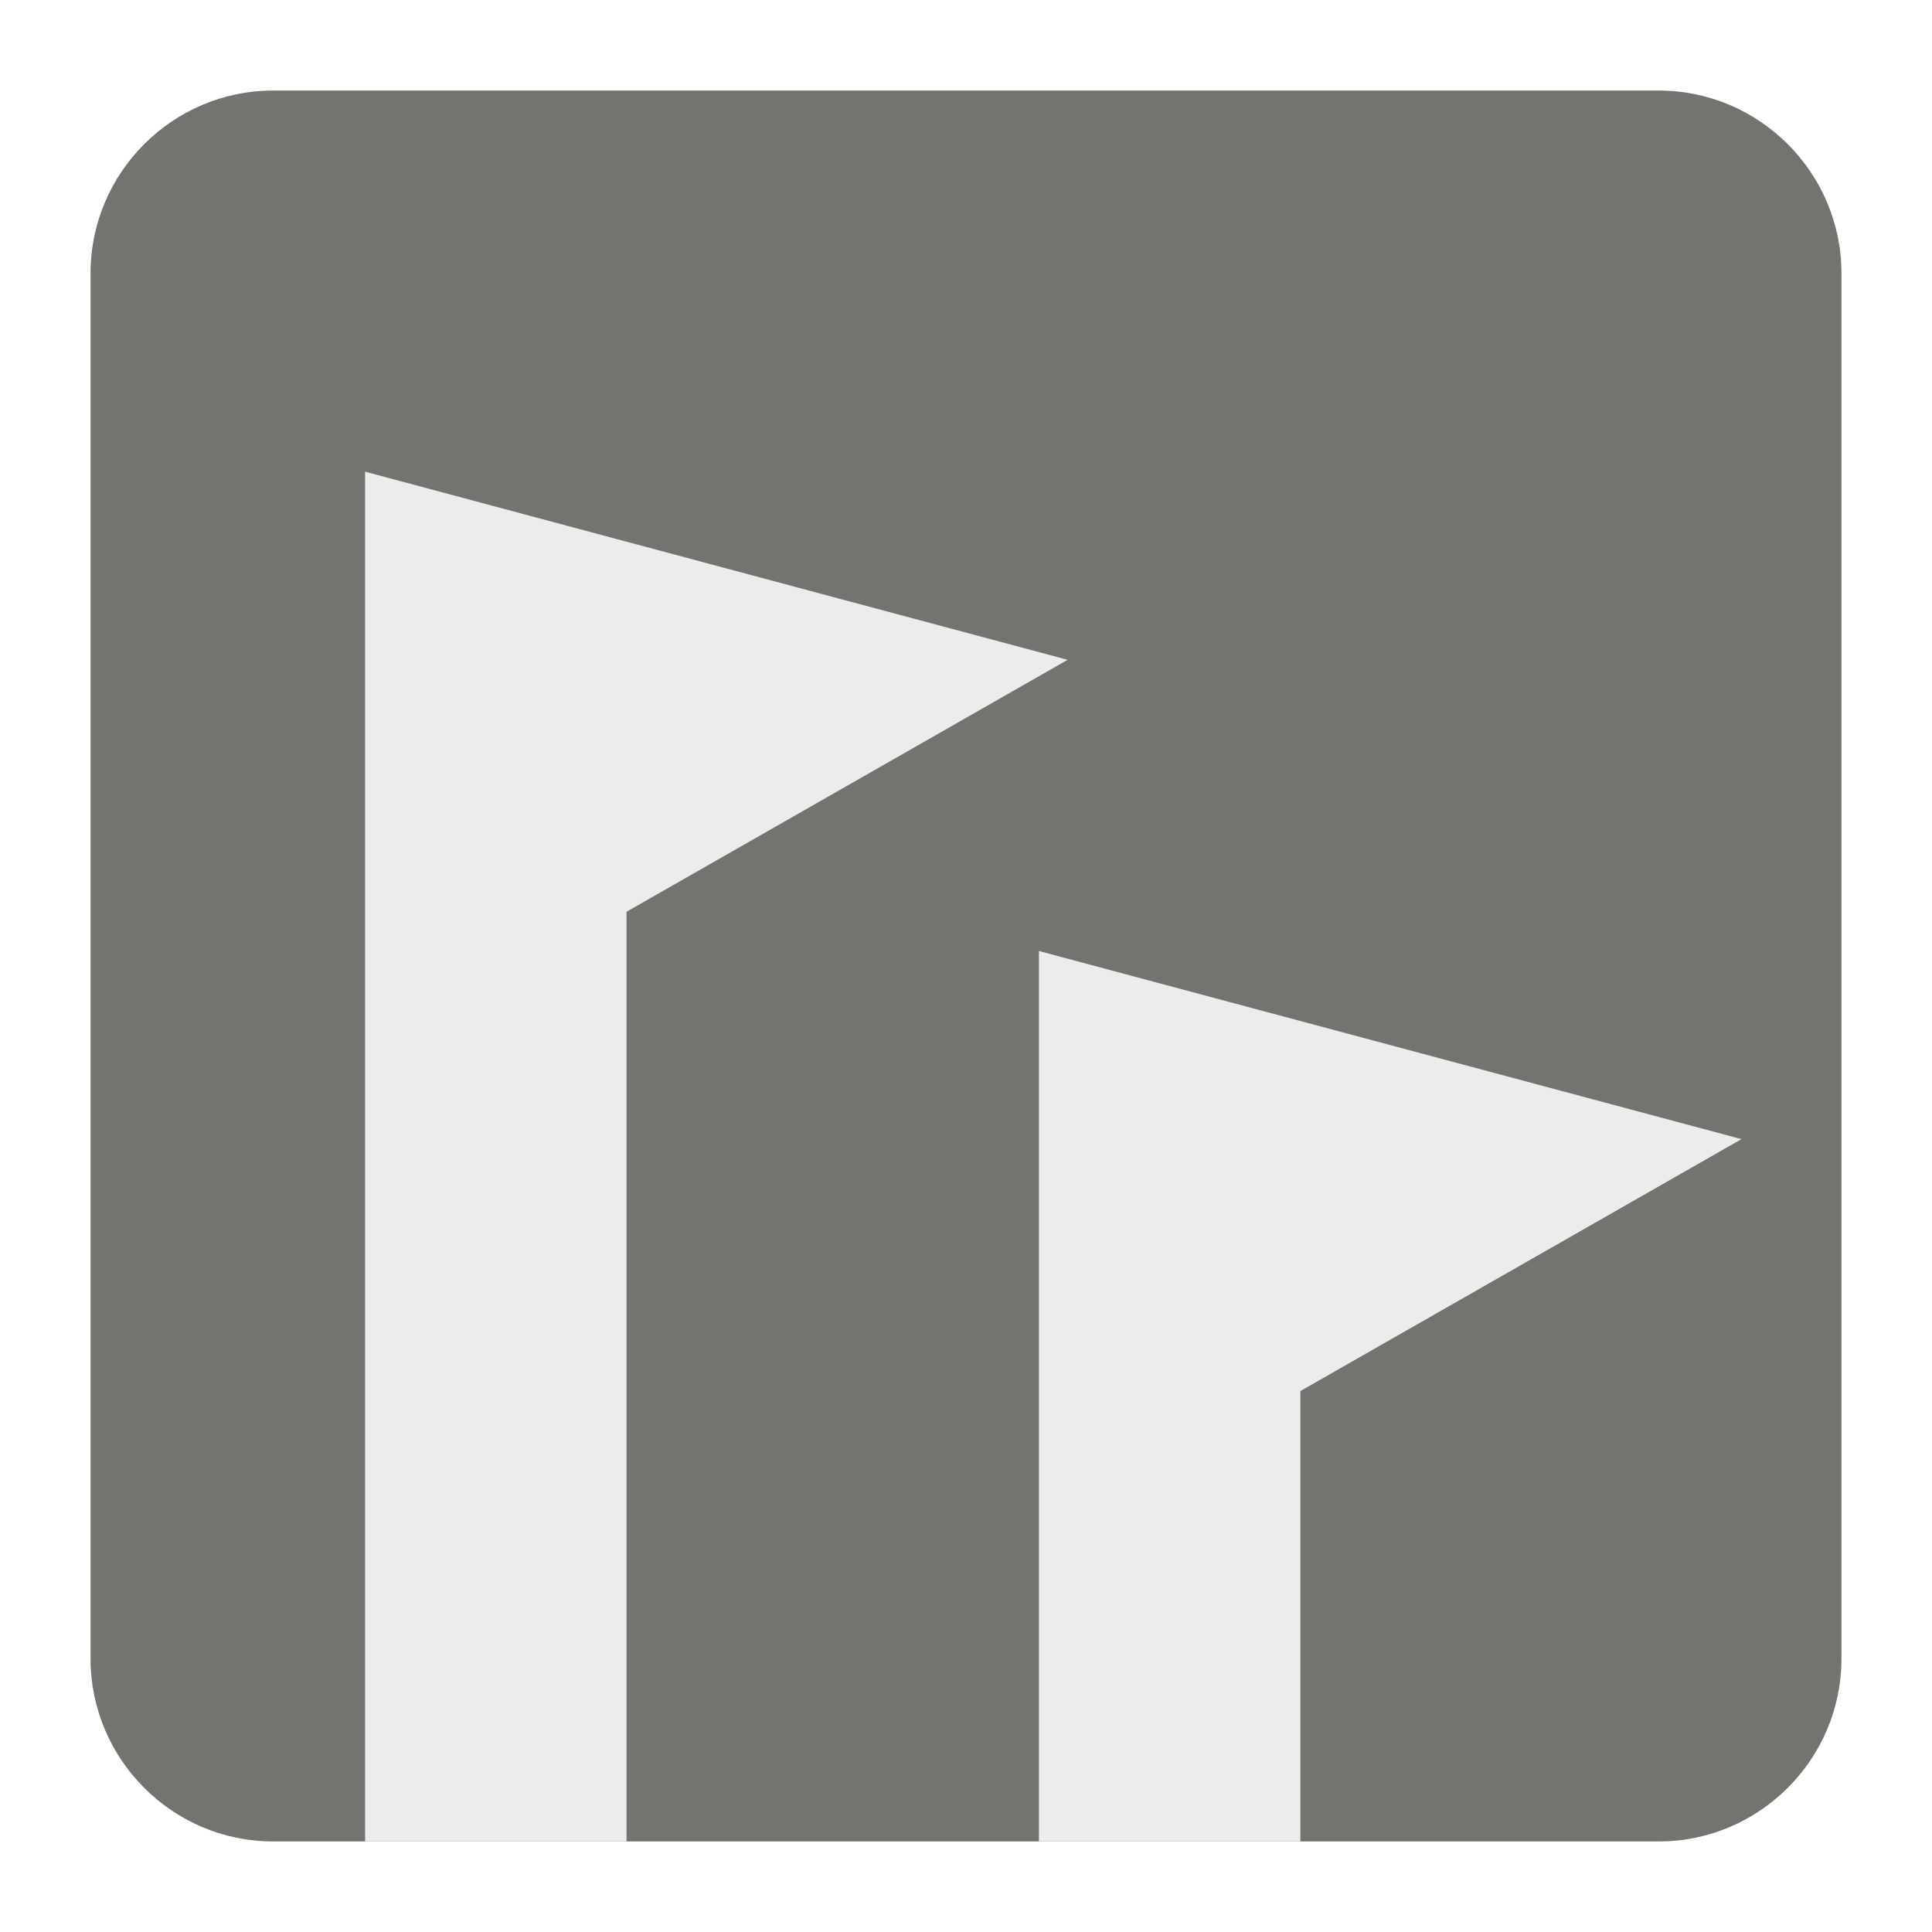
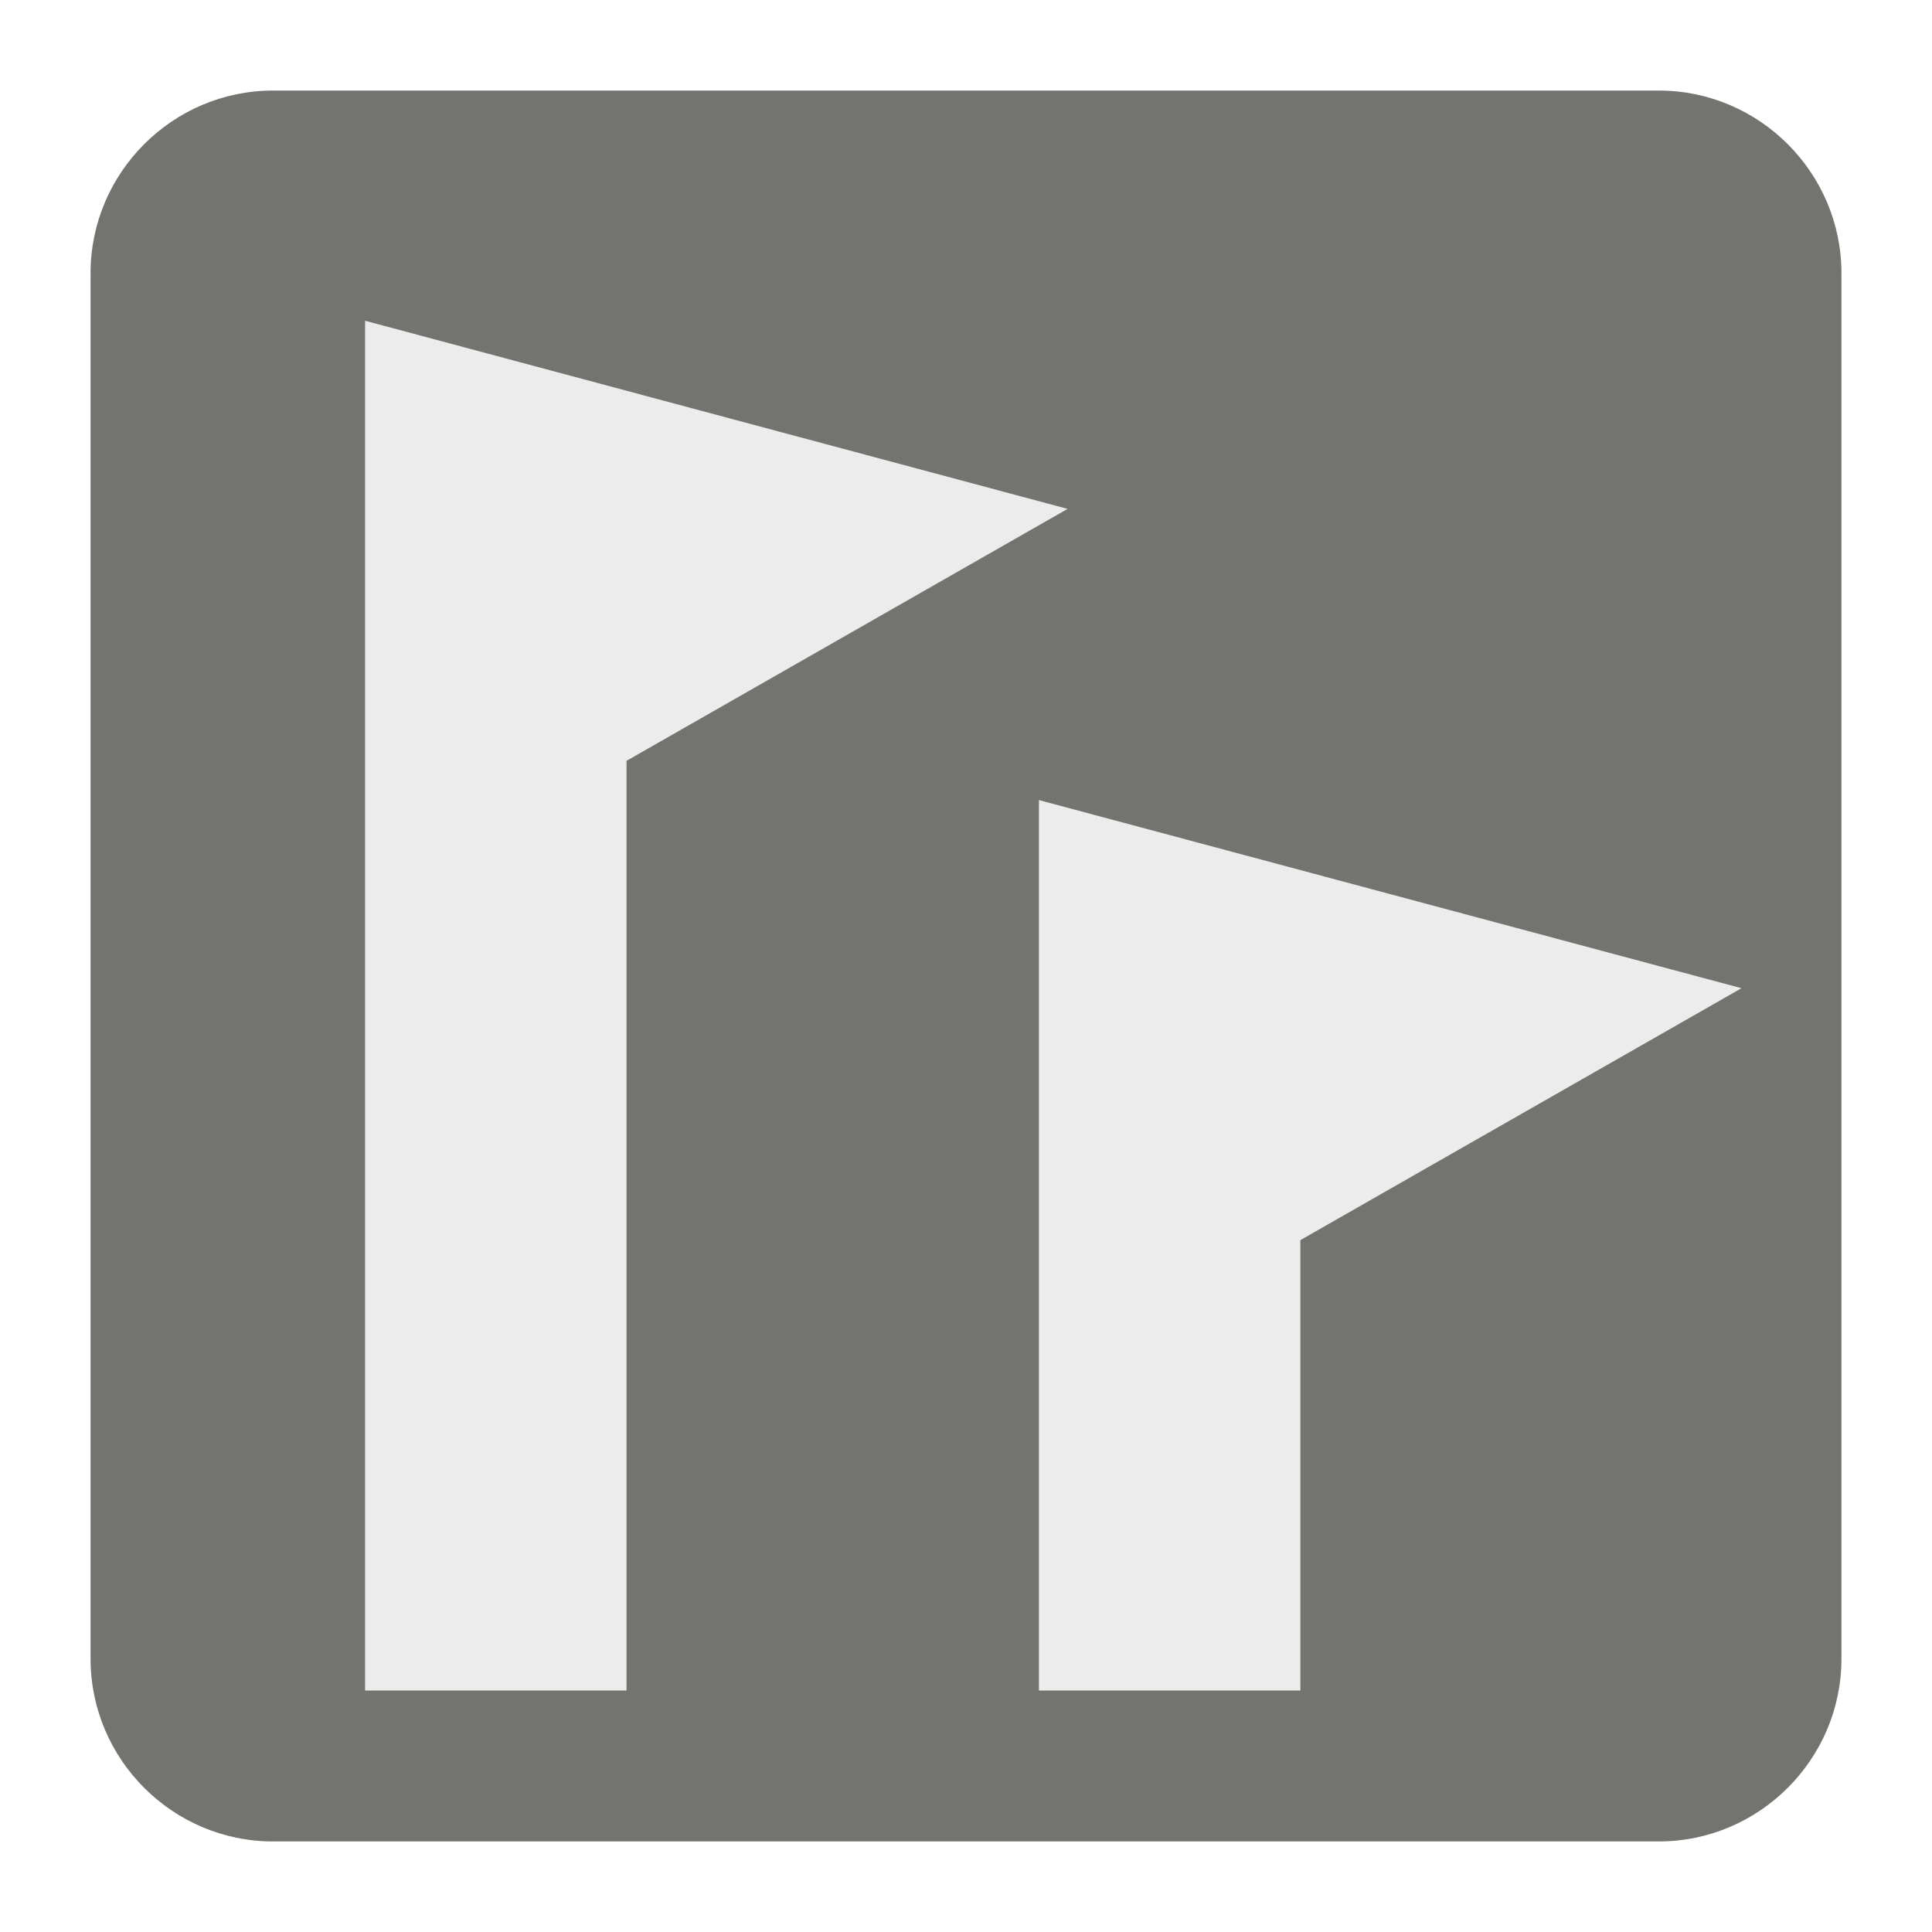
<svg xmlns="http://www.w3.org/2000/svg" version="1.1" id="Layer_1" x="0px" y="0px" width="128px" height="128px" viewBox="0 0 128 128" enable-background="new 0 0 128 128" xml:space="preserve">
  <g id="Background">
    <rect fill-opacity="0" width="128" height="128" />
  </g>
  <g id="Background_1_">
    <path fill="#737370" d="M18.092,6h91.811C116.552,6,122,11.441,122,18.096v91.806c0,6.656-5.448,12.098-12.098,12.098H18.092   C11.436,122,6,116.559,6,109.902V18.096C6,11.441,11.436,6,18.092,6" />
-     <polygon fill-rule="evenodd" clip-rule="evenodd" fill="#ECECEC" points="24.188,31.25 70.733,43.715 41.509,60.407 41.509,122    24.188,122 24.188,33.525 24.188,33.525  " />
-     <polygon fill-rule="evenodd" clip-rule="evenodd" fill="#ECECEC" points="68.832,63.007 115.378,75.47 86.153,92.162 86.153,122    68.832,122 68.832,65.281 68.832,65.281  " />
+     <polygon fill="#ECECEC" points="24.188,21.25 70.732,33.715 41.509,50.407 41.509,112 24.188,112 24.188,23.525 24.188,23.525  " />
+     <polygon fill="#ECECEC" points="68.832,53.007 115.378,65.471 86.152,82.162 86.152,112 68.832,112 68.832,55.281 68.832,55.281     " />
  </g>
</svg>
